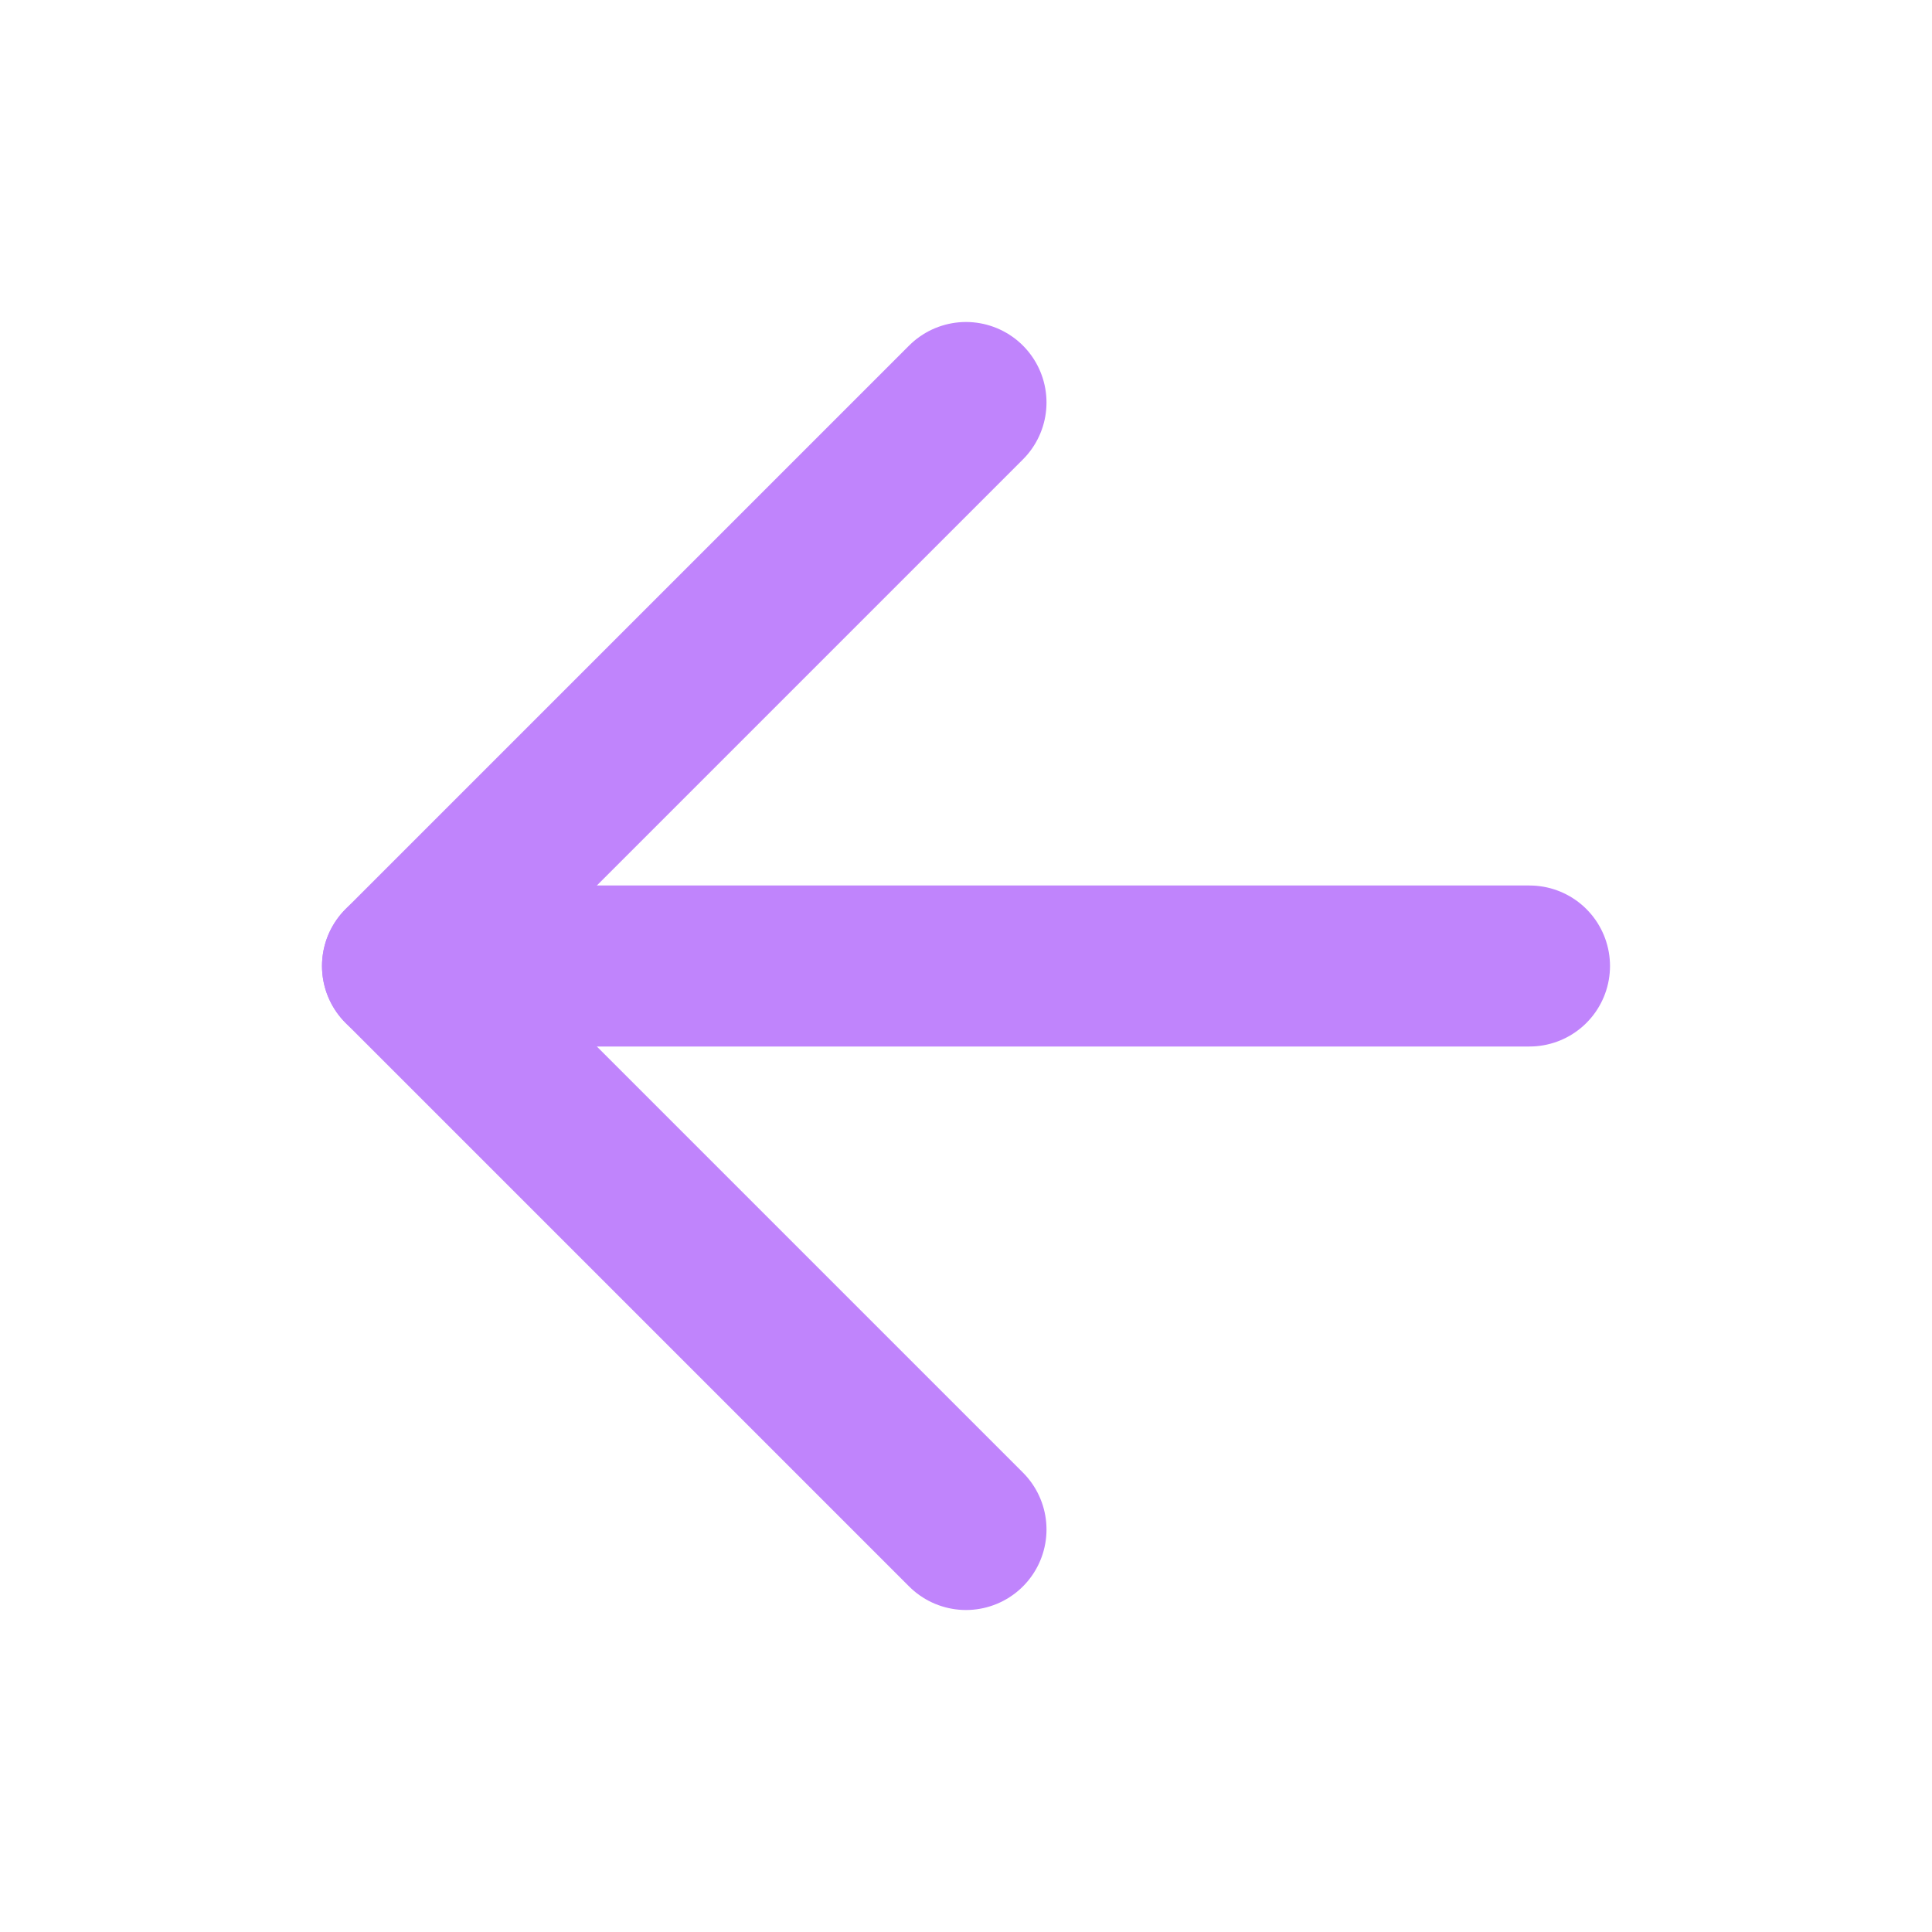
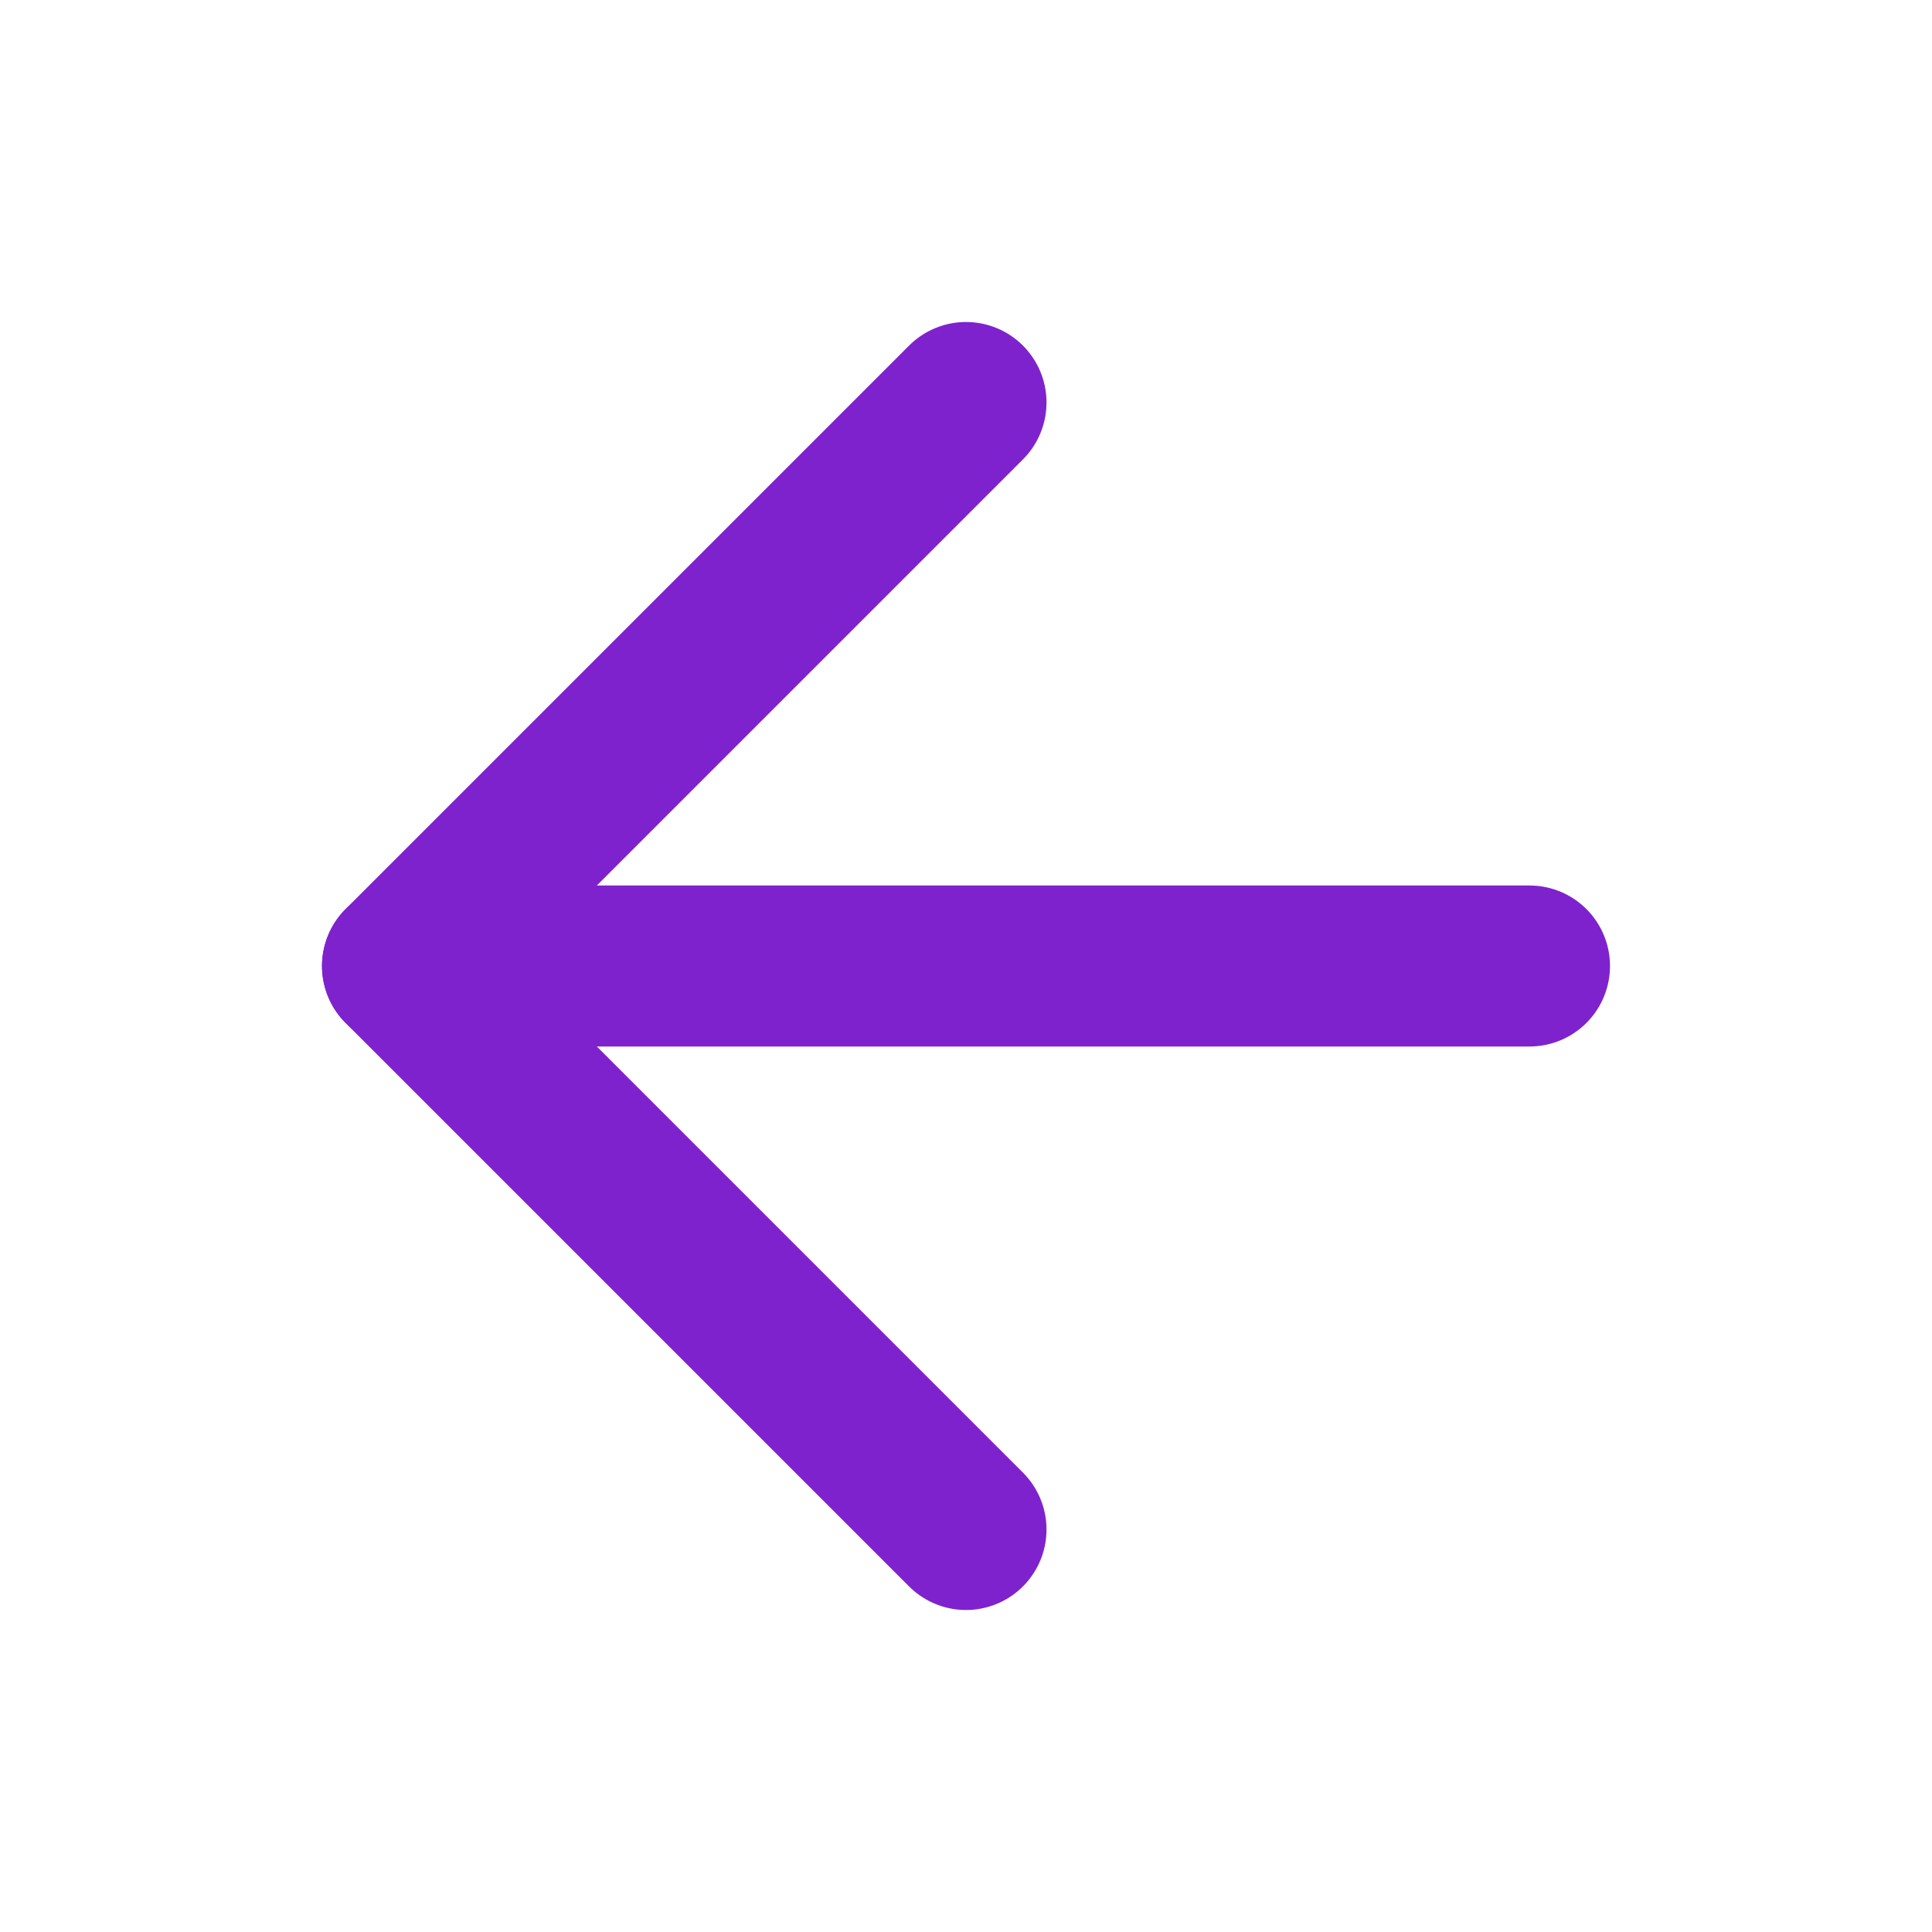
- <svg xmlns="http://www.w3.org/2000/svg" width="24" height="24" viewBox="0 0 24 24" fill="none" stroke="#c084fc" stroke-width="2" stroke-linecap="round" stroke-linejoin="round" class="feather feather-arrow-left">
+ <svg xmlns="http://www.w3.org/2000/svg" width="24" height="24" viewBox="0 0 24 24" fill="none" stroke="#7e22ce" stroke-width="2" stroke-linecap="round" stroke-linejoin="round" class="feather feather-arrow-left">
  <line x1="19" y1="12" x2="5" y2="12" />
  <polyline points="12 19 5 12 12 5" />
</svg>
